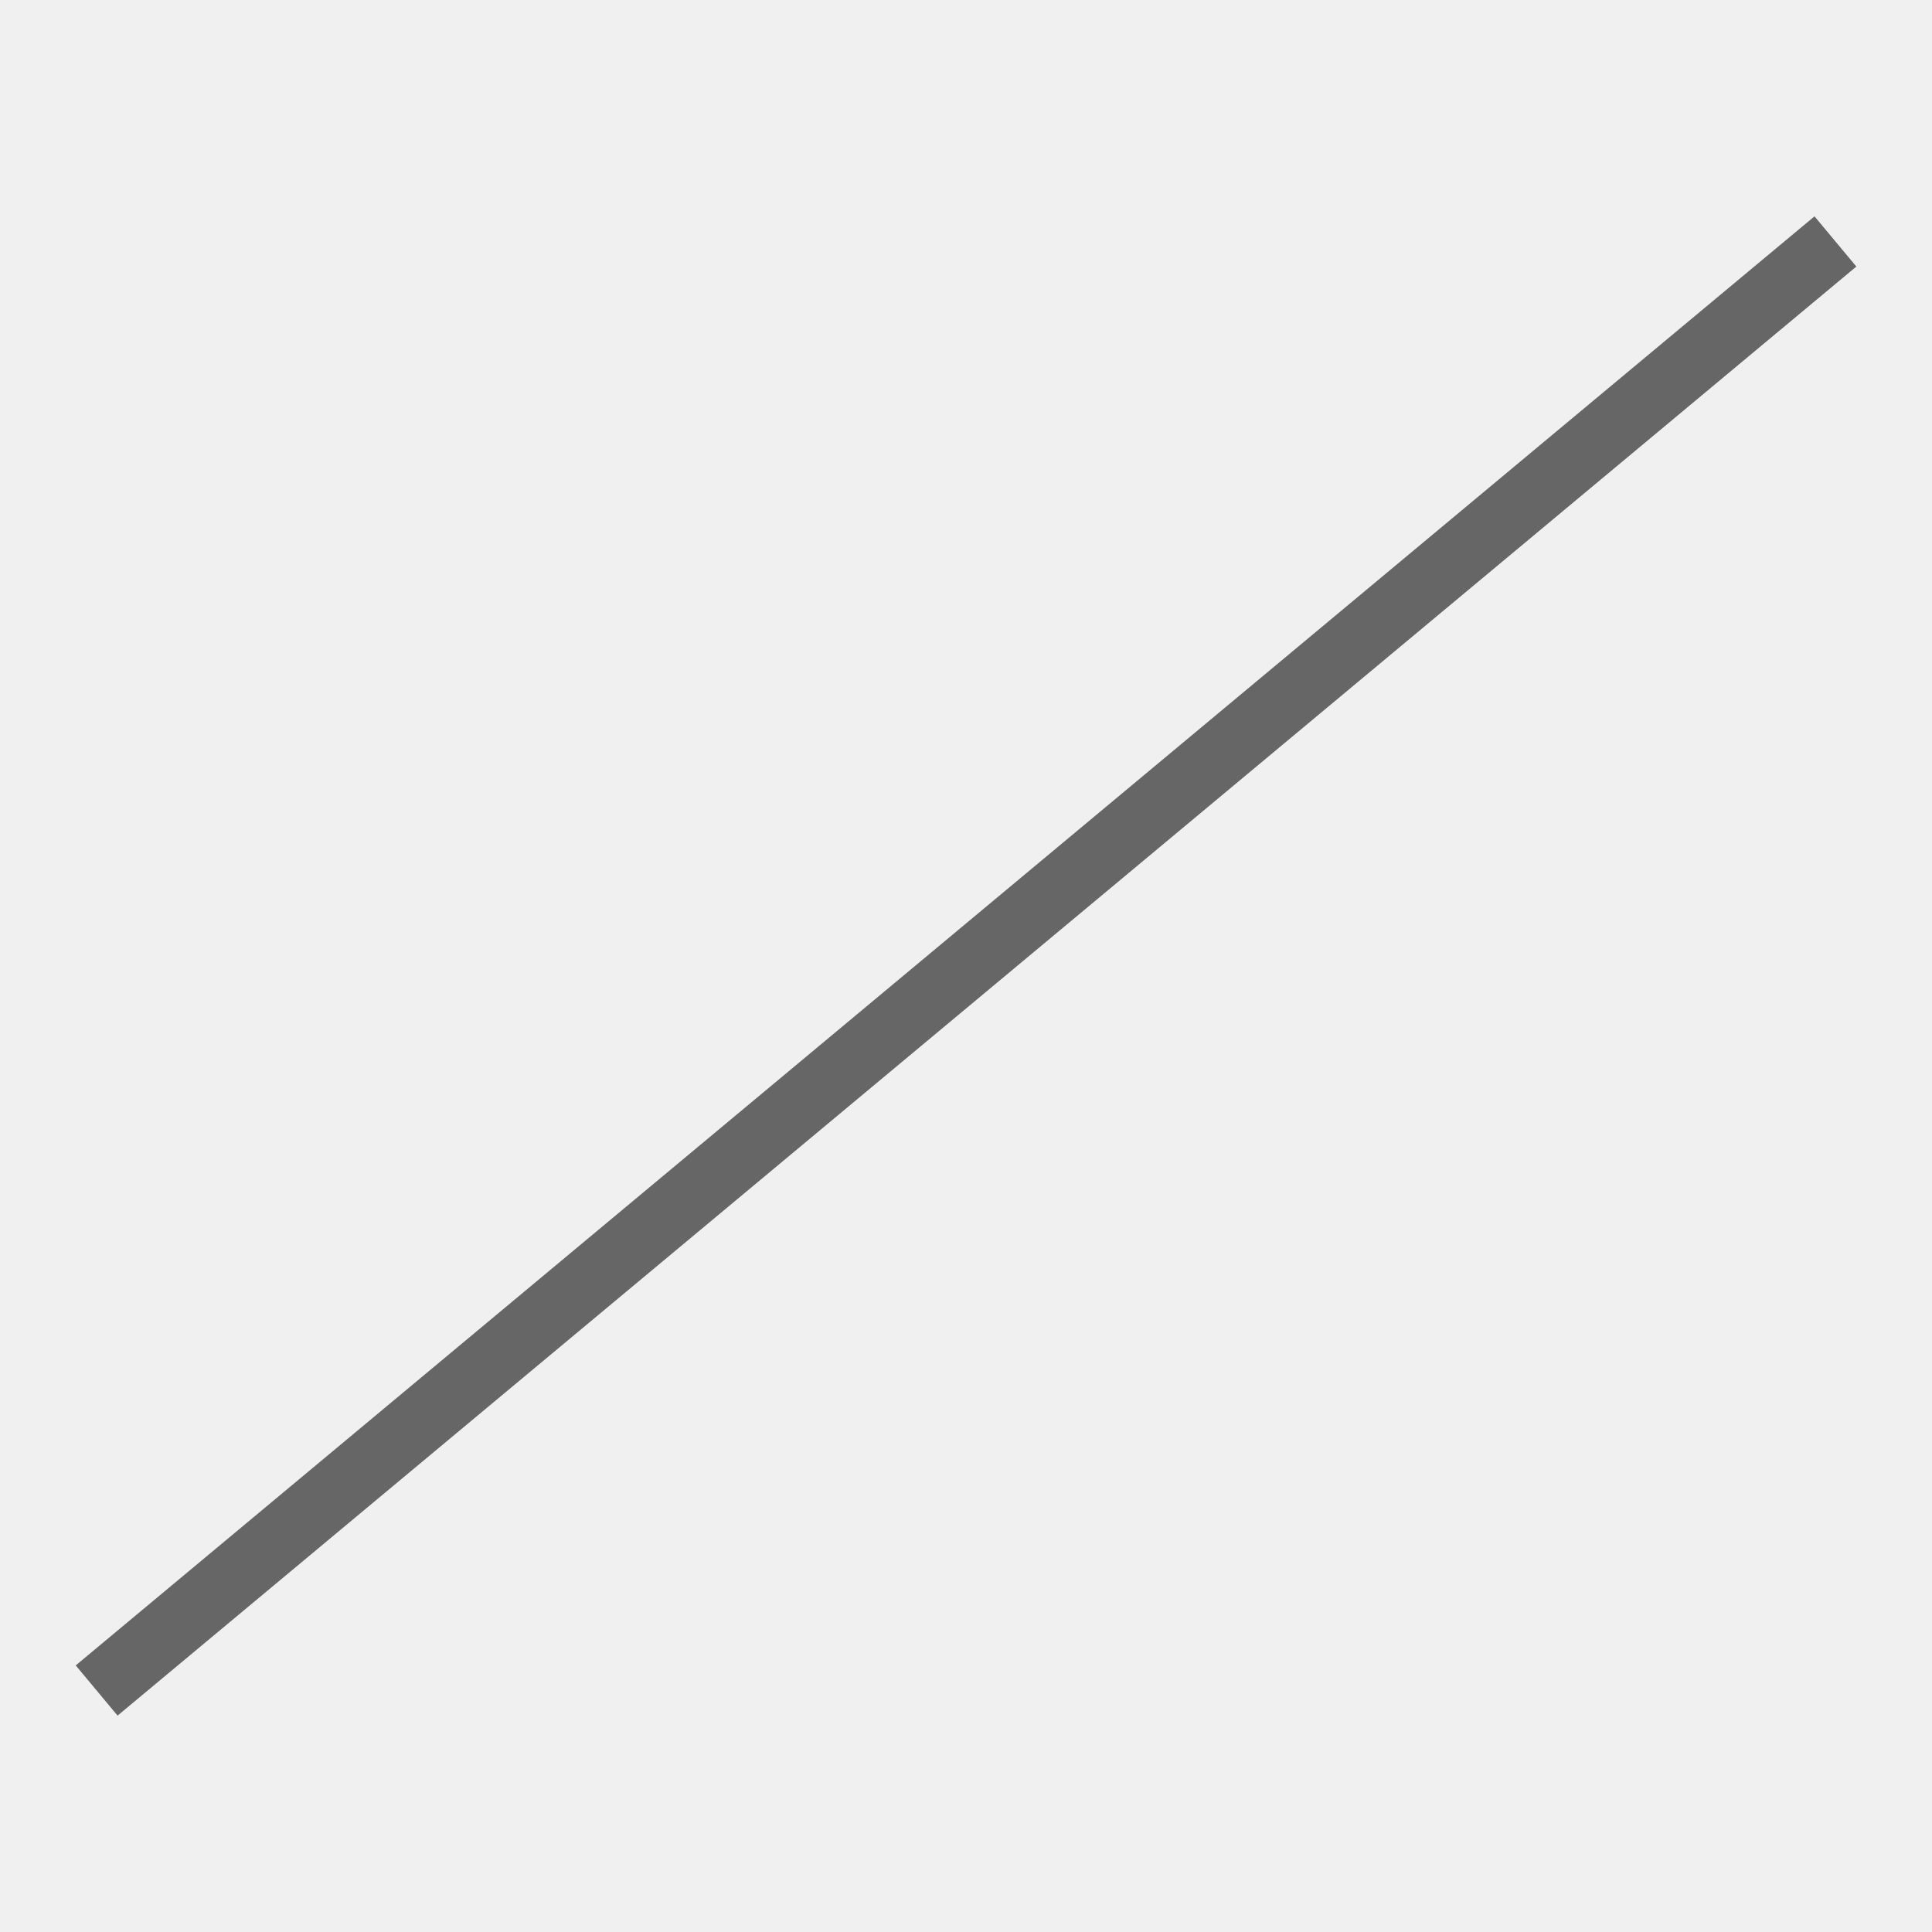
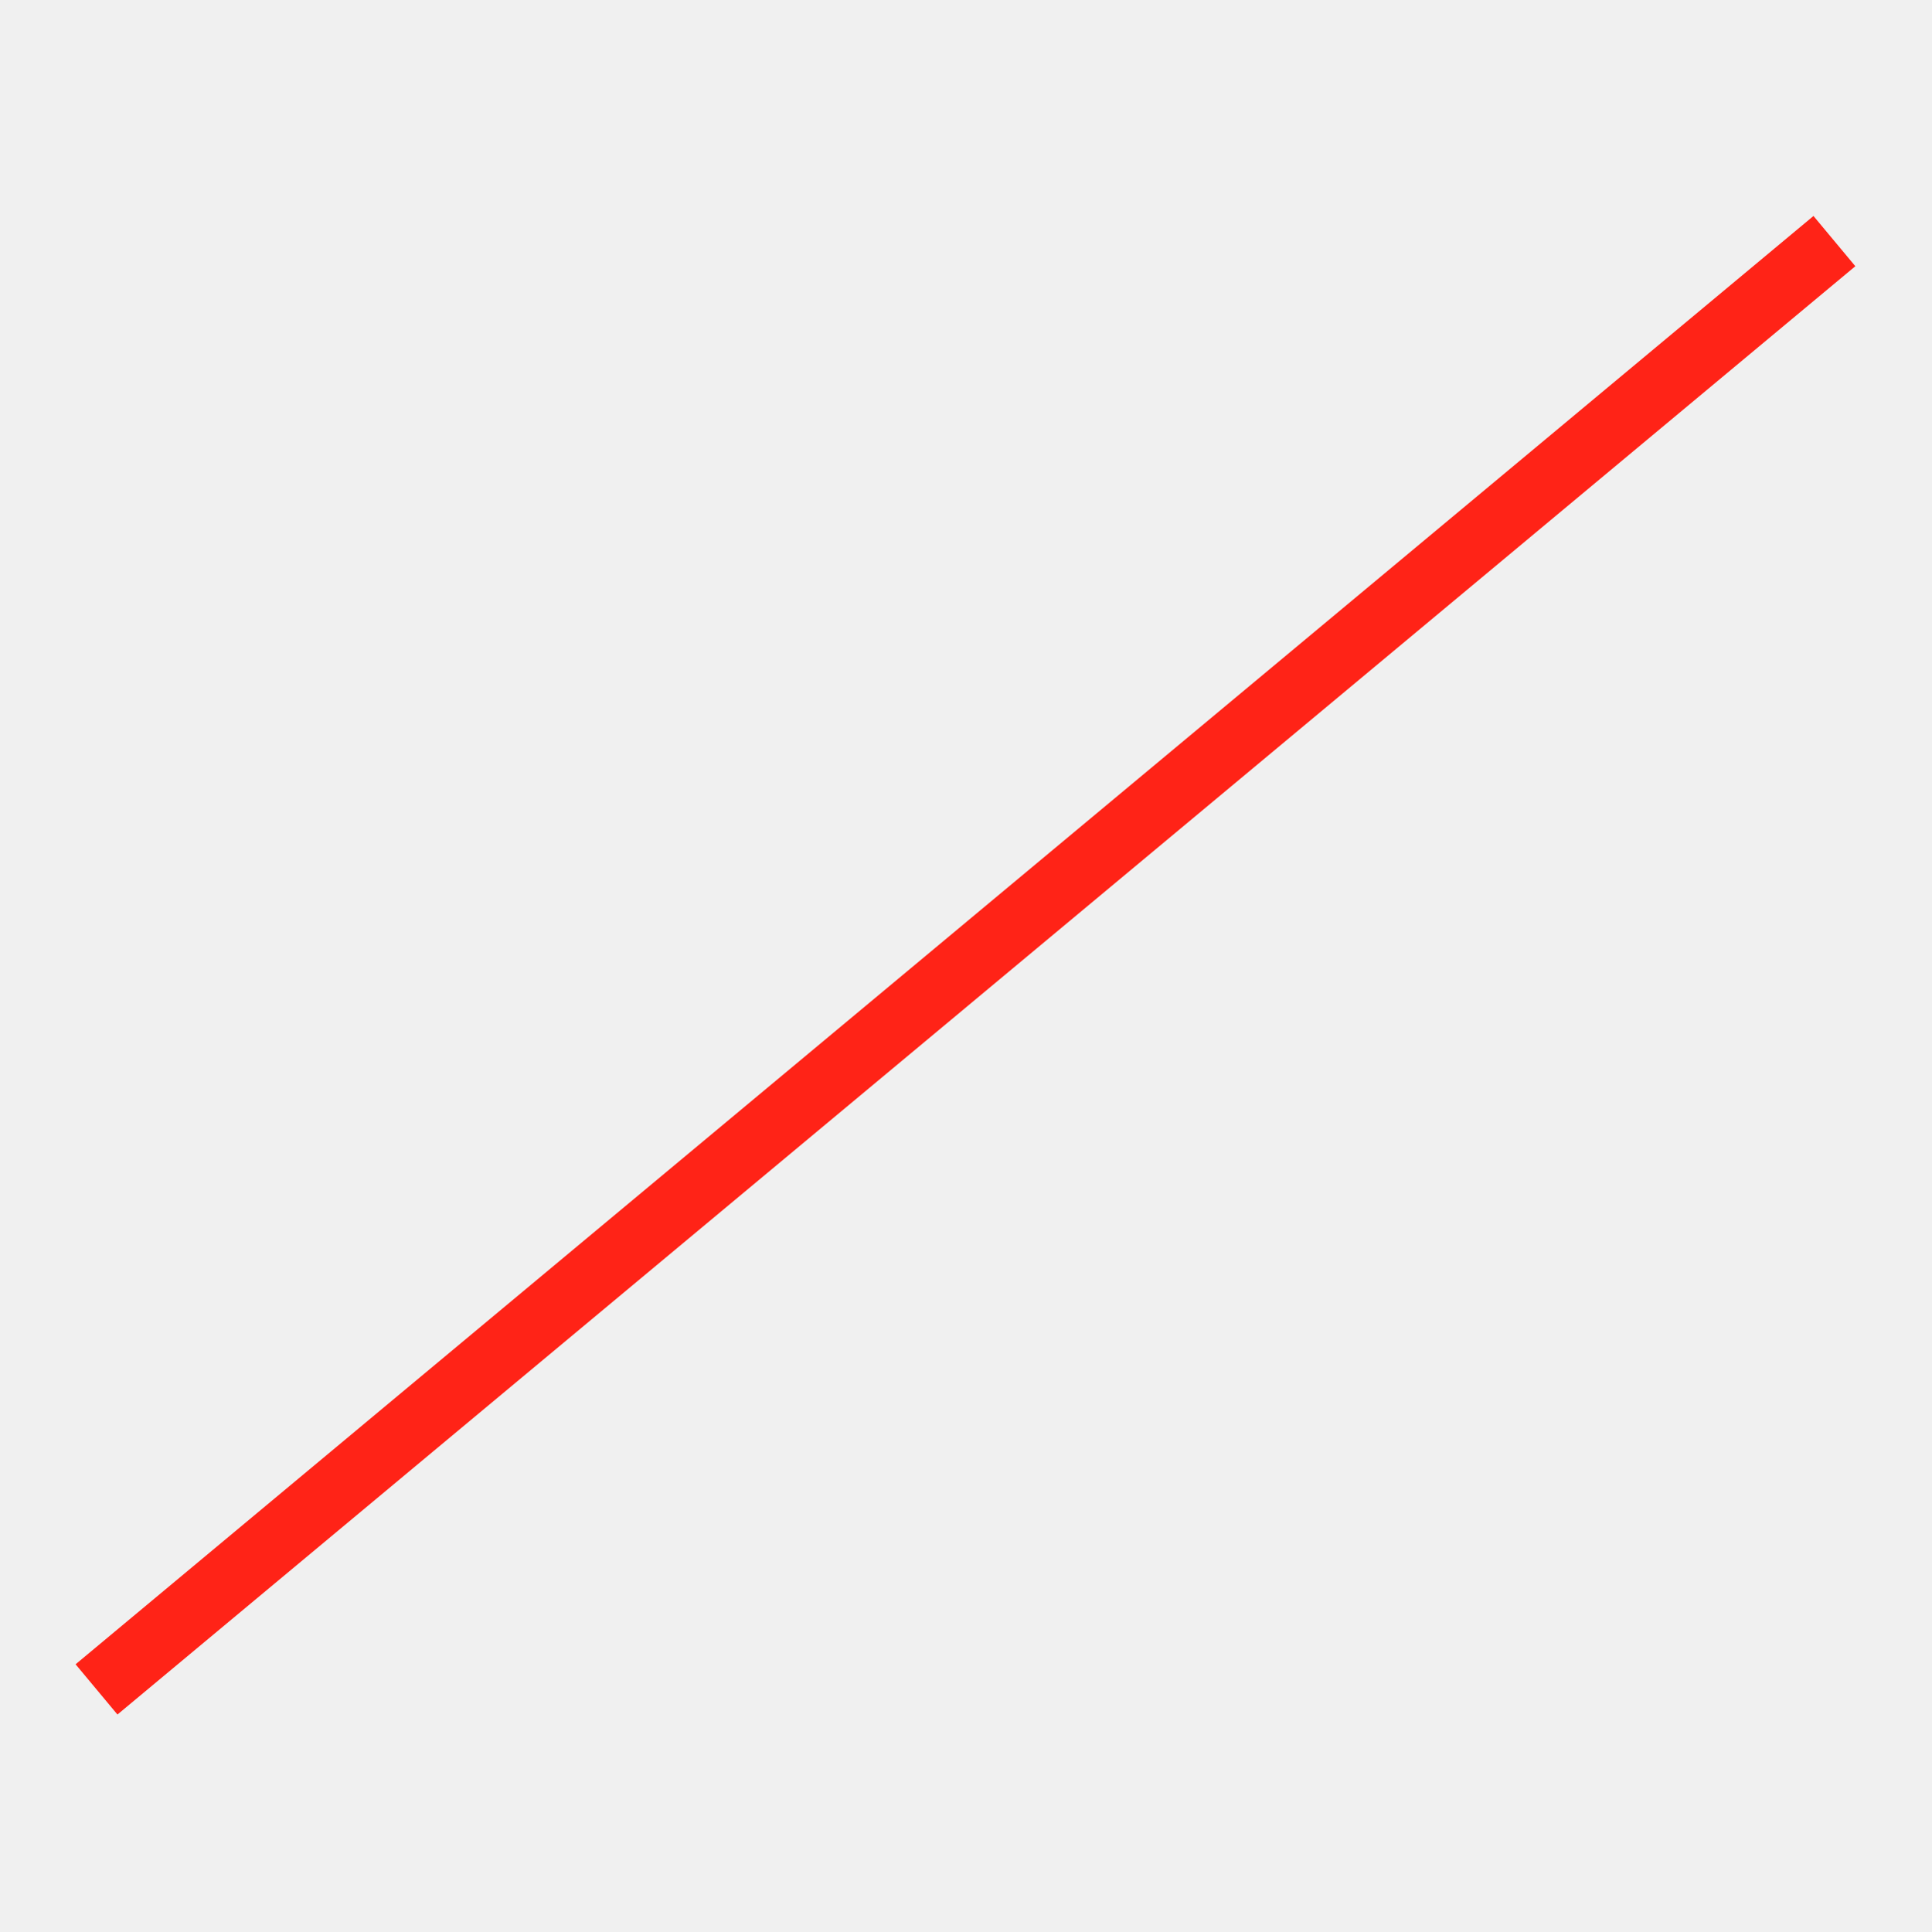
- <svg xmlns="http://www.w3.org/2000/svg" version="1.1" x="0px" y="0px" viewBox="0 0 283.46 283.46" style="enable-background:new 0 0 283.46 283.46;" xml:space="preserve">
+ <svg xmlns="http://www.w3.org/2000/svg" version="1.1" id="レイヤー_1" x="0px" y="0px" viewBox="0 0 283.5 283.5" style="enable-background:new 0 0 283.5 283.5;" xml:space="preserve">
  <style type="text/css">
- 	.st0{fill:none;}
- 	.st1{fill:#666666;}
- 	.st2{fill:#E4E6E6;}
- 	.st3{fill:#FFFFFF;}
+ 	.st0{fill:#FF2317;}
</style>
-   <g id="レイヤー_2">
+   <g id="レイヤー_2_00000116221419418646821150000006844117369000544948_">
</g>
-   <g id="レイヤー_1">
-     <rect x="-24.31" y="136.94" transform="matrix(0.7682 -0.6402 0.6402 0.7682 -57.8844 123.5854)" class="st1" width="332.09" height="9.59" />
+   <g id="レイヤー_1_00000140699891297760800400000003773577999603783061_">
+     <rect x="-24.3" y="136.9" transform="matrix(0.7682 -0.6402 0.6402 0.7682 -57.881 123.5912)" class="st0" width="332.1" height="9.6" />
  </g>
</svg>
